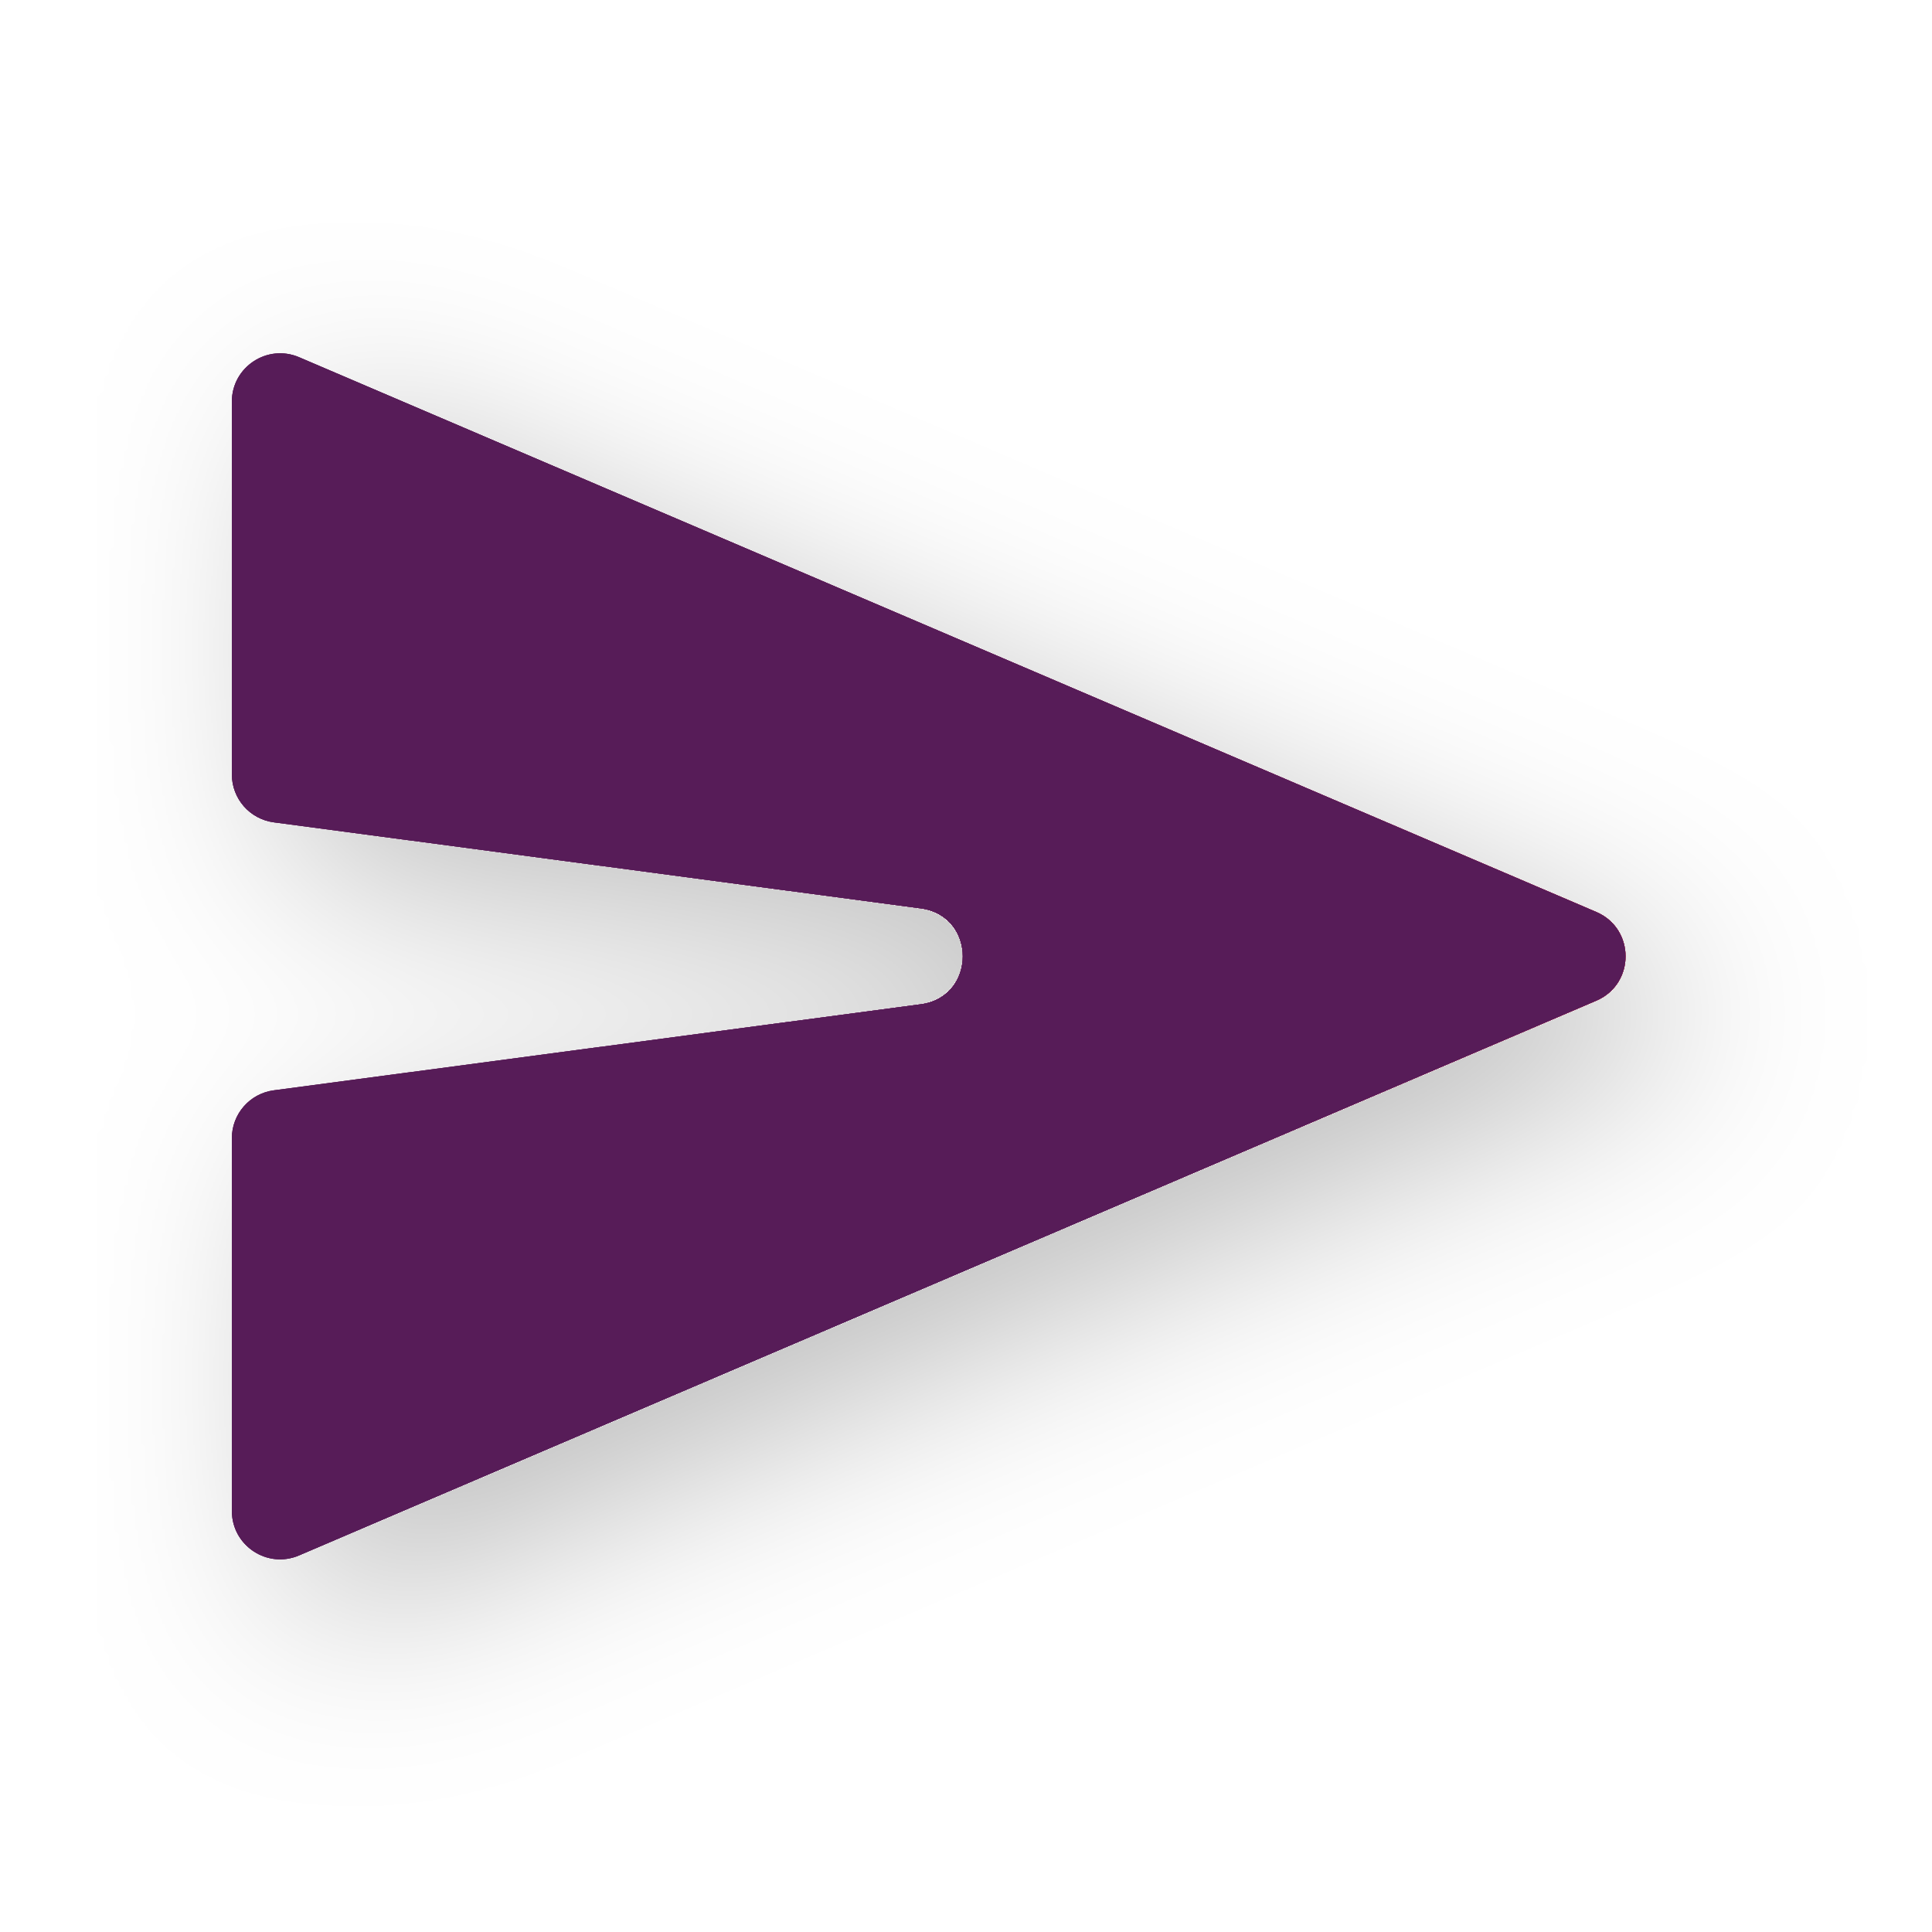
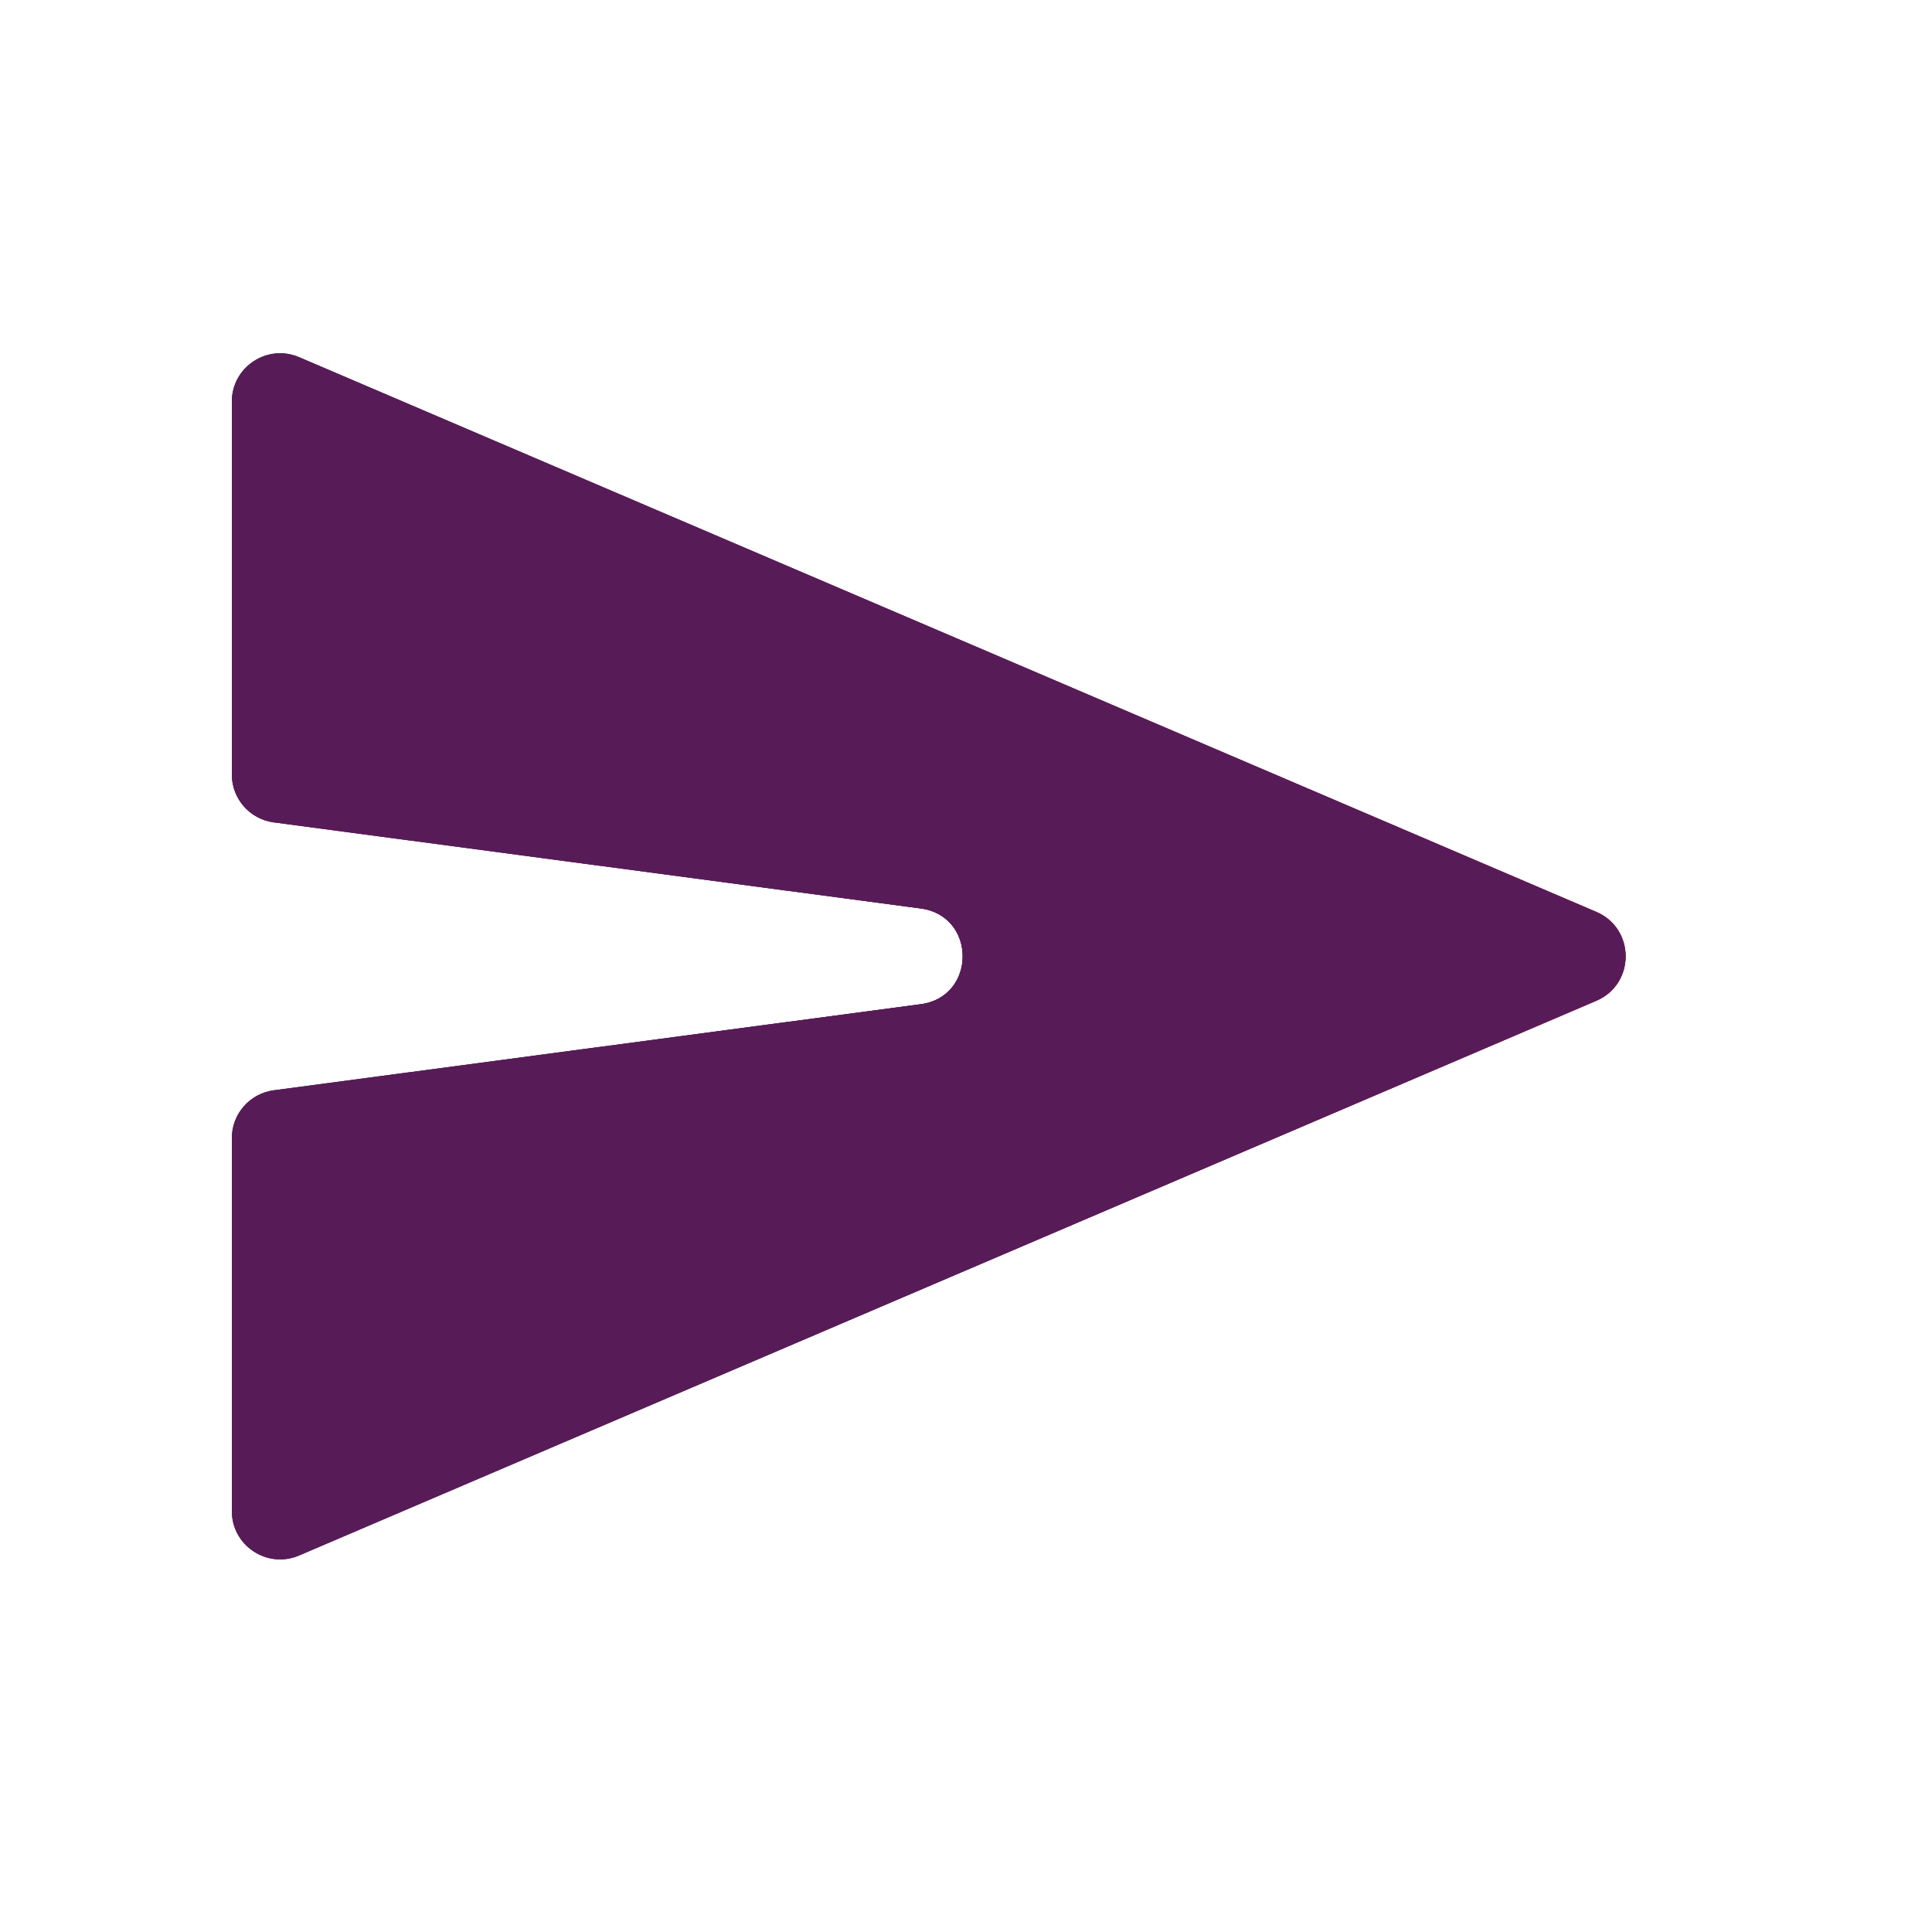
<svg xmlns="http://www.w3.org/2000/svg" width="100" height="100" viewBox="0 0 100 100" fill="none">
-   <g filter="url(#filter0_d_70_53)">
-     <path d="M12 78.212C12 80.006 13.834 81.216 15.483 80.511L82.625 51.799C84.647 50.934 84.647 48.066 82.625 47.201L15.483 18.489C13.834 17.784 12 18.994 12 20.788V40.088C12 41.342 12.928 42.401 14.17 42.566L47.659 47.022C50.552 47.407 50.552 51.593 47.659 51.978L14.17 56.434C12.928 56.599 12 57.658 12 58.912V78.212Z" fill="#571C58" />
-     <path d="M12 78.212C12 80.006 13.834 81.216 15.483 80.511L82.625 51.799C84.647 50.934 84.647 48.066 82.625 47.201L15.483 18.489C13.834 17.784 12 18.994 12 20.788V40.088C12 41.342 12.928 42.401 14.17 42.566L47.659 47.022C50.552 47.407 50.552 51.593 47.659 51.978L14.17 56.434C12.928 56.599 12 57.658 12 58.912V78.212Z" fill="url(#paint0_radial_70_53)" />
-     <path d="M12 78.212C12 80.006 13.834 81.216 15.483 80.511L82.625 51.799C84.647 50.934 84.647 48.066 82.625 47.201L15.483 18.489C13.834 17.784 12 18.994 12 20.788V40.088C12 41.342 12.928 42.401 14.17 42.566L47.659 47.022C50.552 47.407 50.552 51.593 47.659 51.978L14.17 56.434C12.928 56.599 12 57.658 12 58.912V78.212Z" fill="url(#paint1_radial_70_53)" />
-     <path d="M12 78.212C12 80.006 13.834 81.216 15.483 80.511L82.625 51.799C84.647 50.934 84.647 48.066 82.625 47.201L15.483 18.489C13.834 17.784 12 18.994 12 20.788V40.088C12 41.342 12.928 42.401 14.17 42.566L47.659 47.022C50.552 47.407 50.552 51.593 47.659 51.978L14.17 56.434C12.928 56.599 12 57.658 12 58.912V78.212Z" fill="url(#paint2_radial_70_53)" />
-     <path d="M12 78.212C12 80.006 13.834 81.216 15.483 80.511L82.625 51.799C84.647 50.934 84.647 48.066 82.625 47.201L15.483 18.489C13.834 17.784 12 18.994 12 20.788V40.088C12 41.342 12.928 42.401 14.17 42.566L47.659 47.022C50.552 47.407 50.552 51.593 47.659 51.978L14.17 56.434C12.928 56.599 12 57.658 12 58.912V78.212Z" fill="url(#paint3_radial_70_53)" />
-     <path d="M12 78.212C12 80.006 13.834 81.216 15.483 80.511L82.625 51.799C84.647 50.934 84.647 48.066 82.625 47.201L15.483 18.489C13.834 17.784 12 18.994 12 20.788V40.088C12 41.342 12.928 42.401 14.17 42.566L47.659 47.022C50.552 47.407 50.552 51.593 47.659 51.978L14.17 56.434C12.928 56.599 12 57.658 12 58.912V78.212Z" fill="#571C58" />
-   </g>
+   <path d="M12 78.212C12 80.006 13.834 81.216 15.483 80.511L82.625 51.799C84.647 50.934 84.647 48.066 82.625 47.201L15.483 18.489C13.834 17.784 12 18.994 12 20.788V40.088C12 41.342 12.928 42.401 14.17 42.566L47.659 47.022C50.552 47.407 50.552 51.593 47.659 51.978L14.17 56.434C12.928 56.599 12 57.658 12 58.912V78.212Z" fill="#571C58" />
+   <path d="M12 78.212C12 80.006 13.834 81.216 15.483 80.511L82.625 51.799C84.647 50.934 84.647 48.066 82.625 47.201L15.483 18.489C13.834 17.784 12 18.994 12 20.788V40.088C12 41.342 12.928 42.401 14.17 42.566L47.659 47.022C50.552 47.407 50.552 51.593 47.659 51.978L14.17 56.434C12.928 56.599 12 57.658 12 58.912V78.212Z" fill="url(#paint0_radial_70_53)" />
+   <path d="M12 78.212C12 80.006 13.834 81.216 15.483 80.511L82.625 51.799C84.647 50.934 84.647 48.066 82.625 47.201L15.483 18.489C13.834 17.784 12 18.994 12 20.788V40.088C12 41.342 12.928 42.401 14.17 42.566L47.659 47.022C50.552 47.407 50.552 51.593 47.659 51.978L14.17 56.434C12.928 56.599 12 57.658 12 58.912V78.212Z" fill="url(#paint1_radial_70_53)" />
+   <path d="M12 78.212C12 80.006 13.834 81.216 15.483 80.511L82.625 51.799C84.647 50.934 84.647 48.066 82.625 47.201L15.483 18.489C13.834 17.784 12 18.994 12 20.788V40.088C12 41.342 12.928 42.401 14.17 42.566L47.659 47.022C50.552 47.407 50.552 51.593 47.659 51.978L14.17 56.434C12.928 56.599 12 57.658 12 58.912V78.212Z" fill="url(#paint2_radial_70_53)" />
+   <path d="M12 78.212C12 80.006 13.834 81.216 15.483 80.511L82.625 51.799C84.647 50.934 84.647 48.066 82.625 47.201L15.483 18.489C13.834 17.784 12 18.994 12 20.788V40.088C12 41.342 12.928 42.401 14.17 42.566L47.659 47.022C50.552 47.407 50.552 51.593 47.659 51.978L14.17 56.434C12.928 56.599 12 57.658 12 58.912V78.212Z" fill="url(#paint3_radial_70_53)" />
+   <path d="M12 78.212C12 80.006 13.834 81.216 15.483 80.511L82.625 51.799C84.647 50.934 84.647 48.066 82.625 47.201L15.483 18.489C13.834 17.784 12 18.994 12 20.788V40.088C12 41.342 12.928 42.401 14.17 42.566L47.659 47.022C50.552 47.407 50.552 51.593 47.659 51.978L14.17 56.434C12.928 56.599 12 57.658 12 58.912V78.212Z" fill="#571C58" />
  <defs>
-     <filter id="filter0_d_70_53" x="5" y="11.285" width="92.142" height="82.429" filterUnits="userSpaceOnUse" color-interpolation-filters="sRGB">
-       <feFlood flood-opacity="0" result="BackgroundImageFix" />
-       <feColorMatrix in="SourceAlpha" type="matrix" values="0 0 0 0 0 0 0 0 0 0 0 0 0 0 0 0 0 0 127 0" result="hardAlpha" />
-       <feOffset dx="3" dy="3" />
-       <feGaussianBlur stdDeviation="5" />
-       <feComposite in2="hardAlpha" operator="out" />
-       <feColorMatrix type="matrix" values="0 0 0 0 0 0 0 0 0 0 0 0 0 0 0 0 0 0 0.25 0" />
-       <feBlend mode="normal" in2="BackgroundImageFix" result="effect1_dropShadow_70_53" />
-       <feBlend mode="normal" in="SourceGraphic" in2="effect1_dropShadow_70_53" result="shape" />
-     </filter>
    <radialGradient id="paint0_radial_70_53" cx="0" cy="0" r="1" gradientUnits="userSpaceOnUse" gradientTransform="translate(81.1189 51.71) rotate(-157.257) scale(102.898 78.7665)">
      <stop stop-color="#E71D38" />
      <stop offset="1" stop-opacity="0" />
    </radialGradient>
    <radialGradient id="paint1_radial_70_53" cx="0" cy="0" r="1" gradientUnits="userSpaceOnUse" gradientTransform="translate(56.8811 57.17) rotate(128.958) scale(35.6092 39.3576)">
      <stop stop-color="#151C5C" stop-opacity="0.69" />
      <stop offset="1" stop-color="#333EA0" stop-opacity="0" />
    </radialGradient>
    <radialGradient id="paint2_radial_70_53" cx="0" cy="0" r="1" gradientUnits="userSpaceOnUse" gradientTransform="translate(91.3892 56.7222) rotate(122.929) scale(55.3564 28.8715)">
      <stop stop-color="#FFB800" stop-opacity="0.44" />
      <stop offset="1" stop-color="#E71D38" stop-opacity="0" />
    </radialGradient>
    <radialGradient id="paint3_radial_70_53" cx="0" cy="0" r="1" gradientUnits="userSpaceOnUse" gradientTransform="translate(66.4324 48.537) rotate(124.568) scale(38.7368 75.0709)">
      <stop stop-color="#FF005C" stop-opacity="0.29" />
      <stop offset="1" stop-color="#333EA0" stop-opacity="0" />
    </radialGradient>
  </defs>
</svg>
